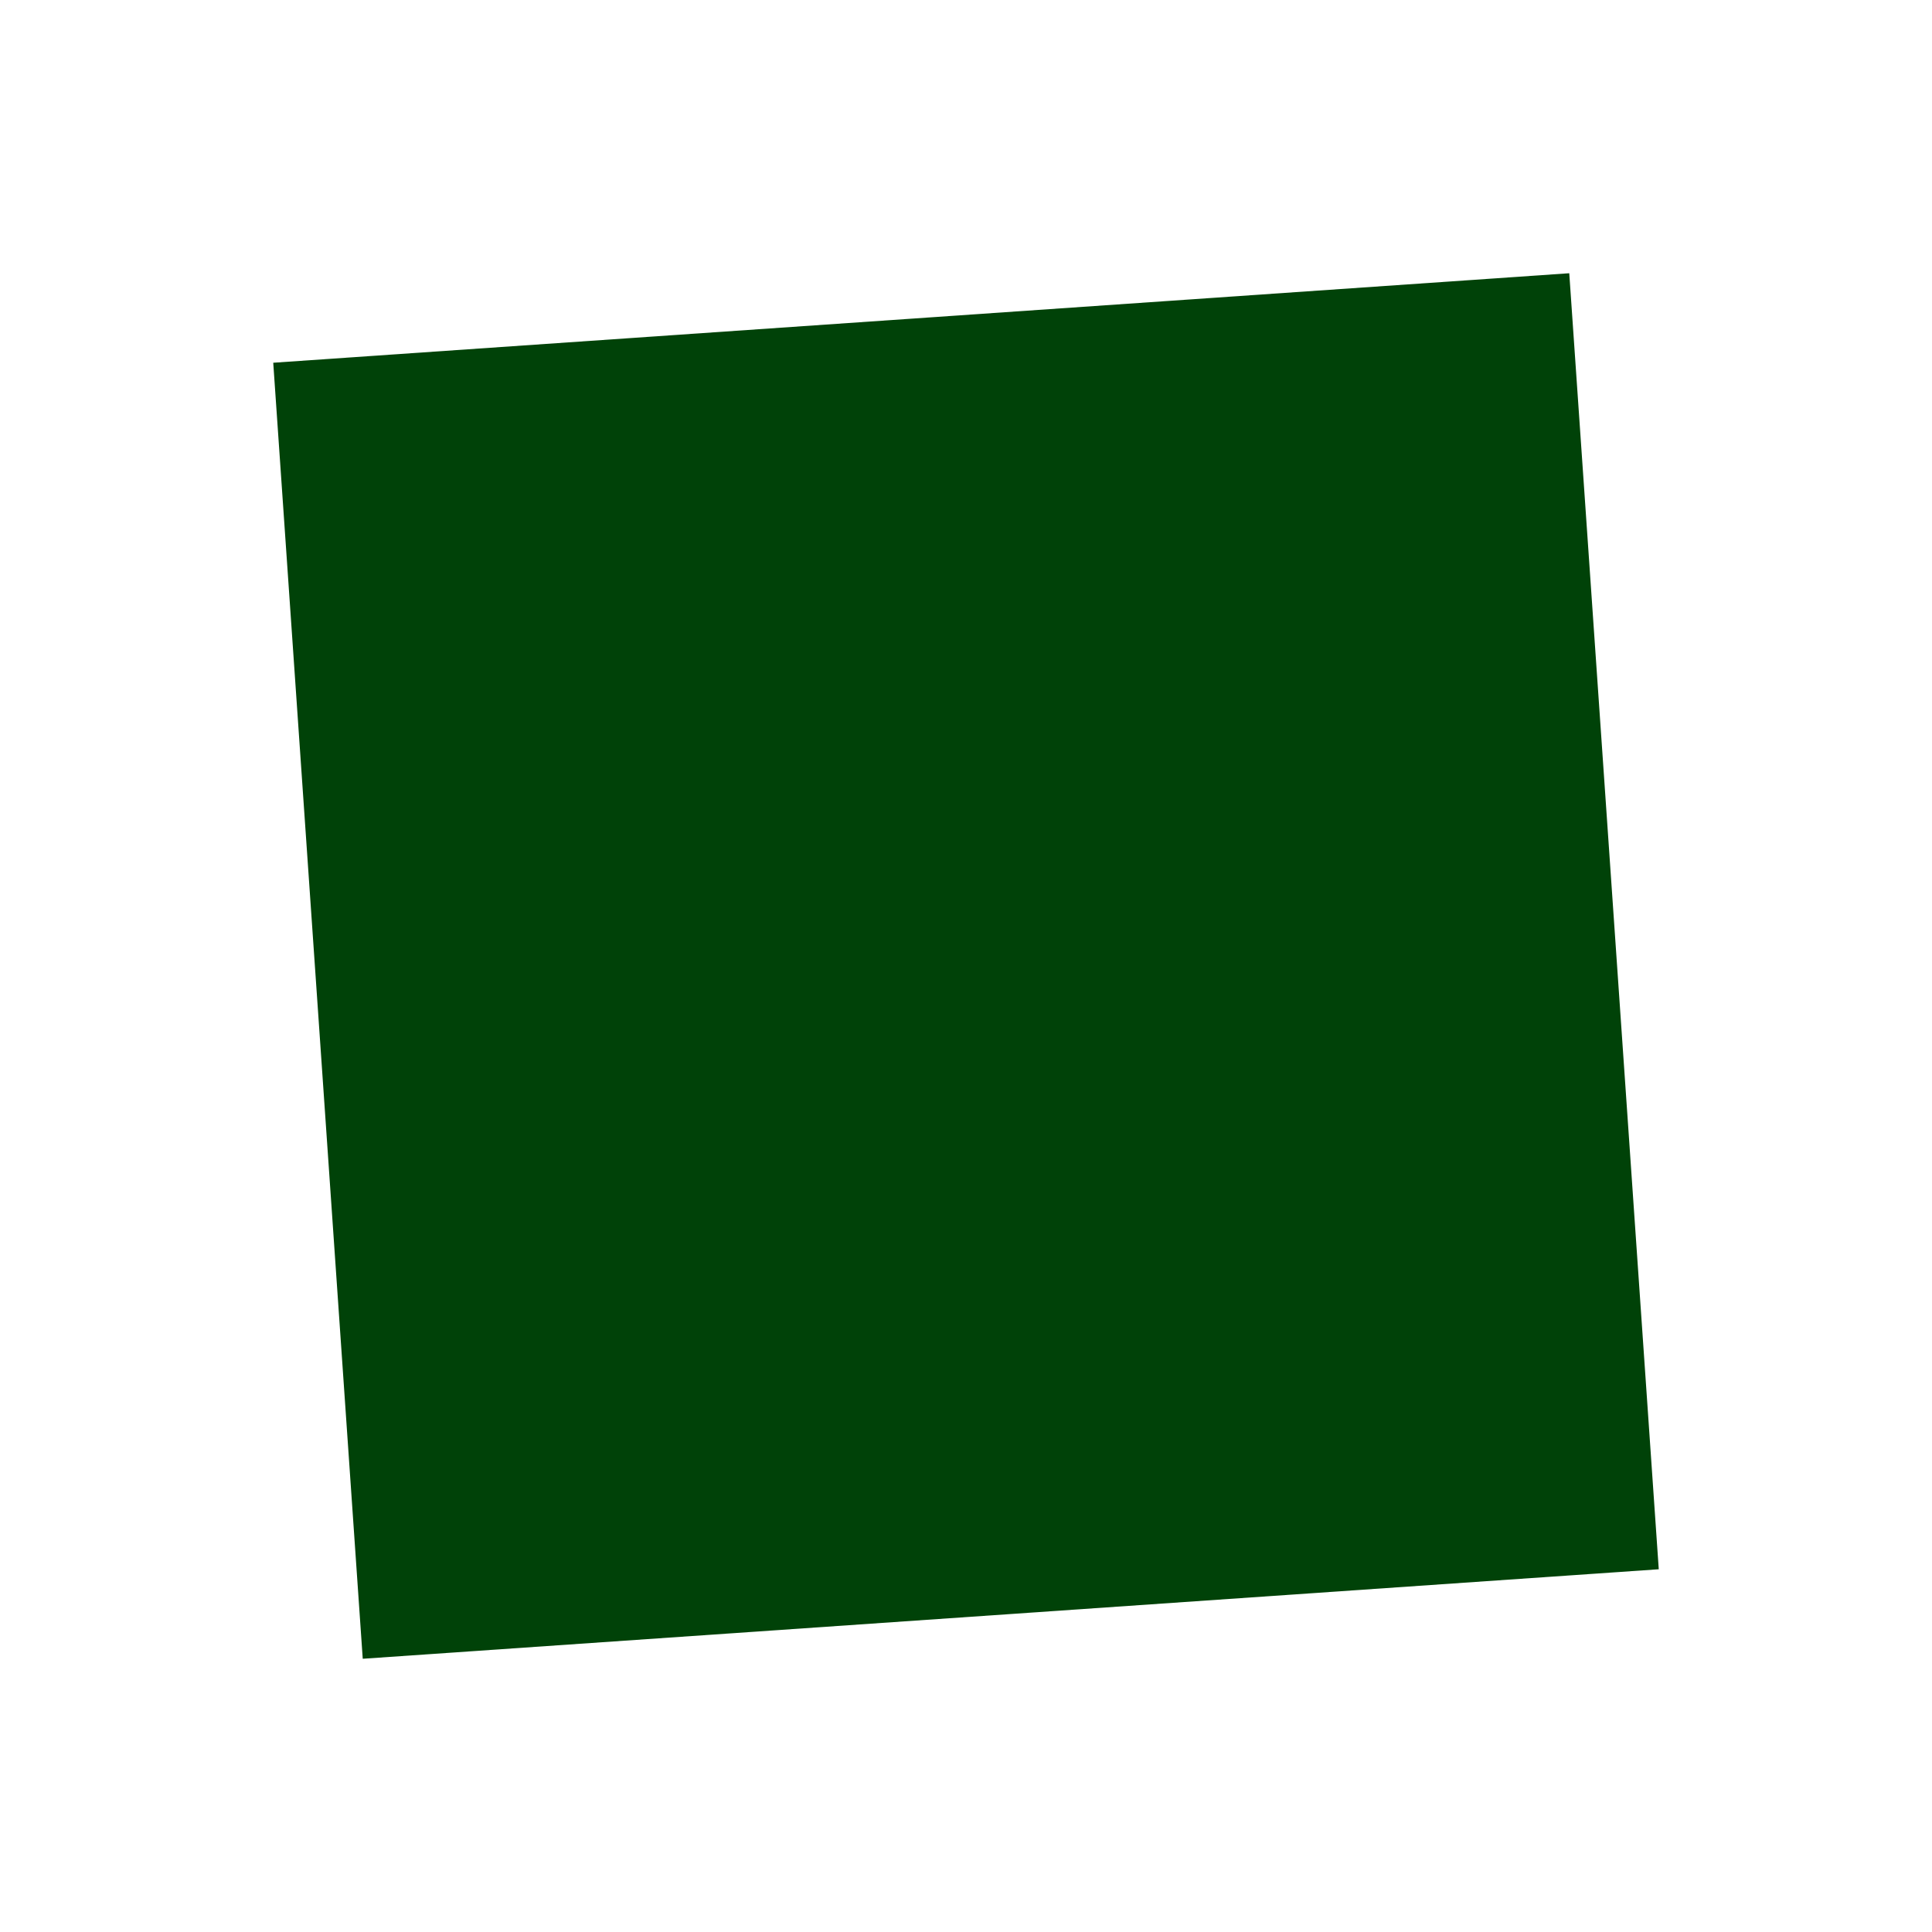
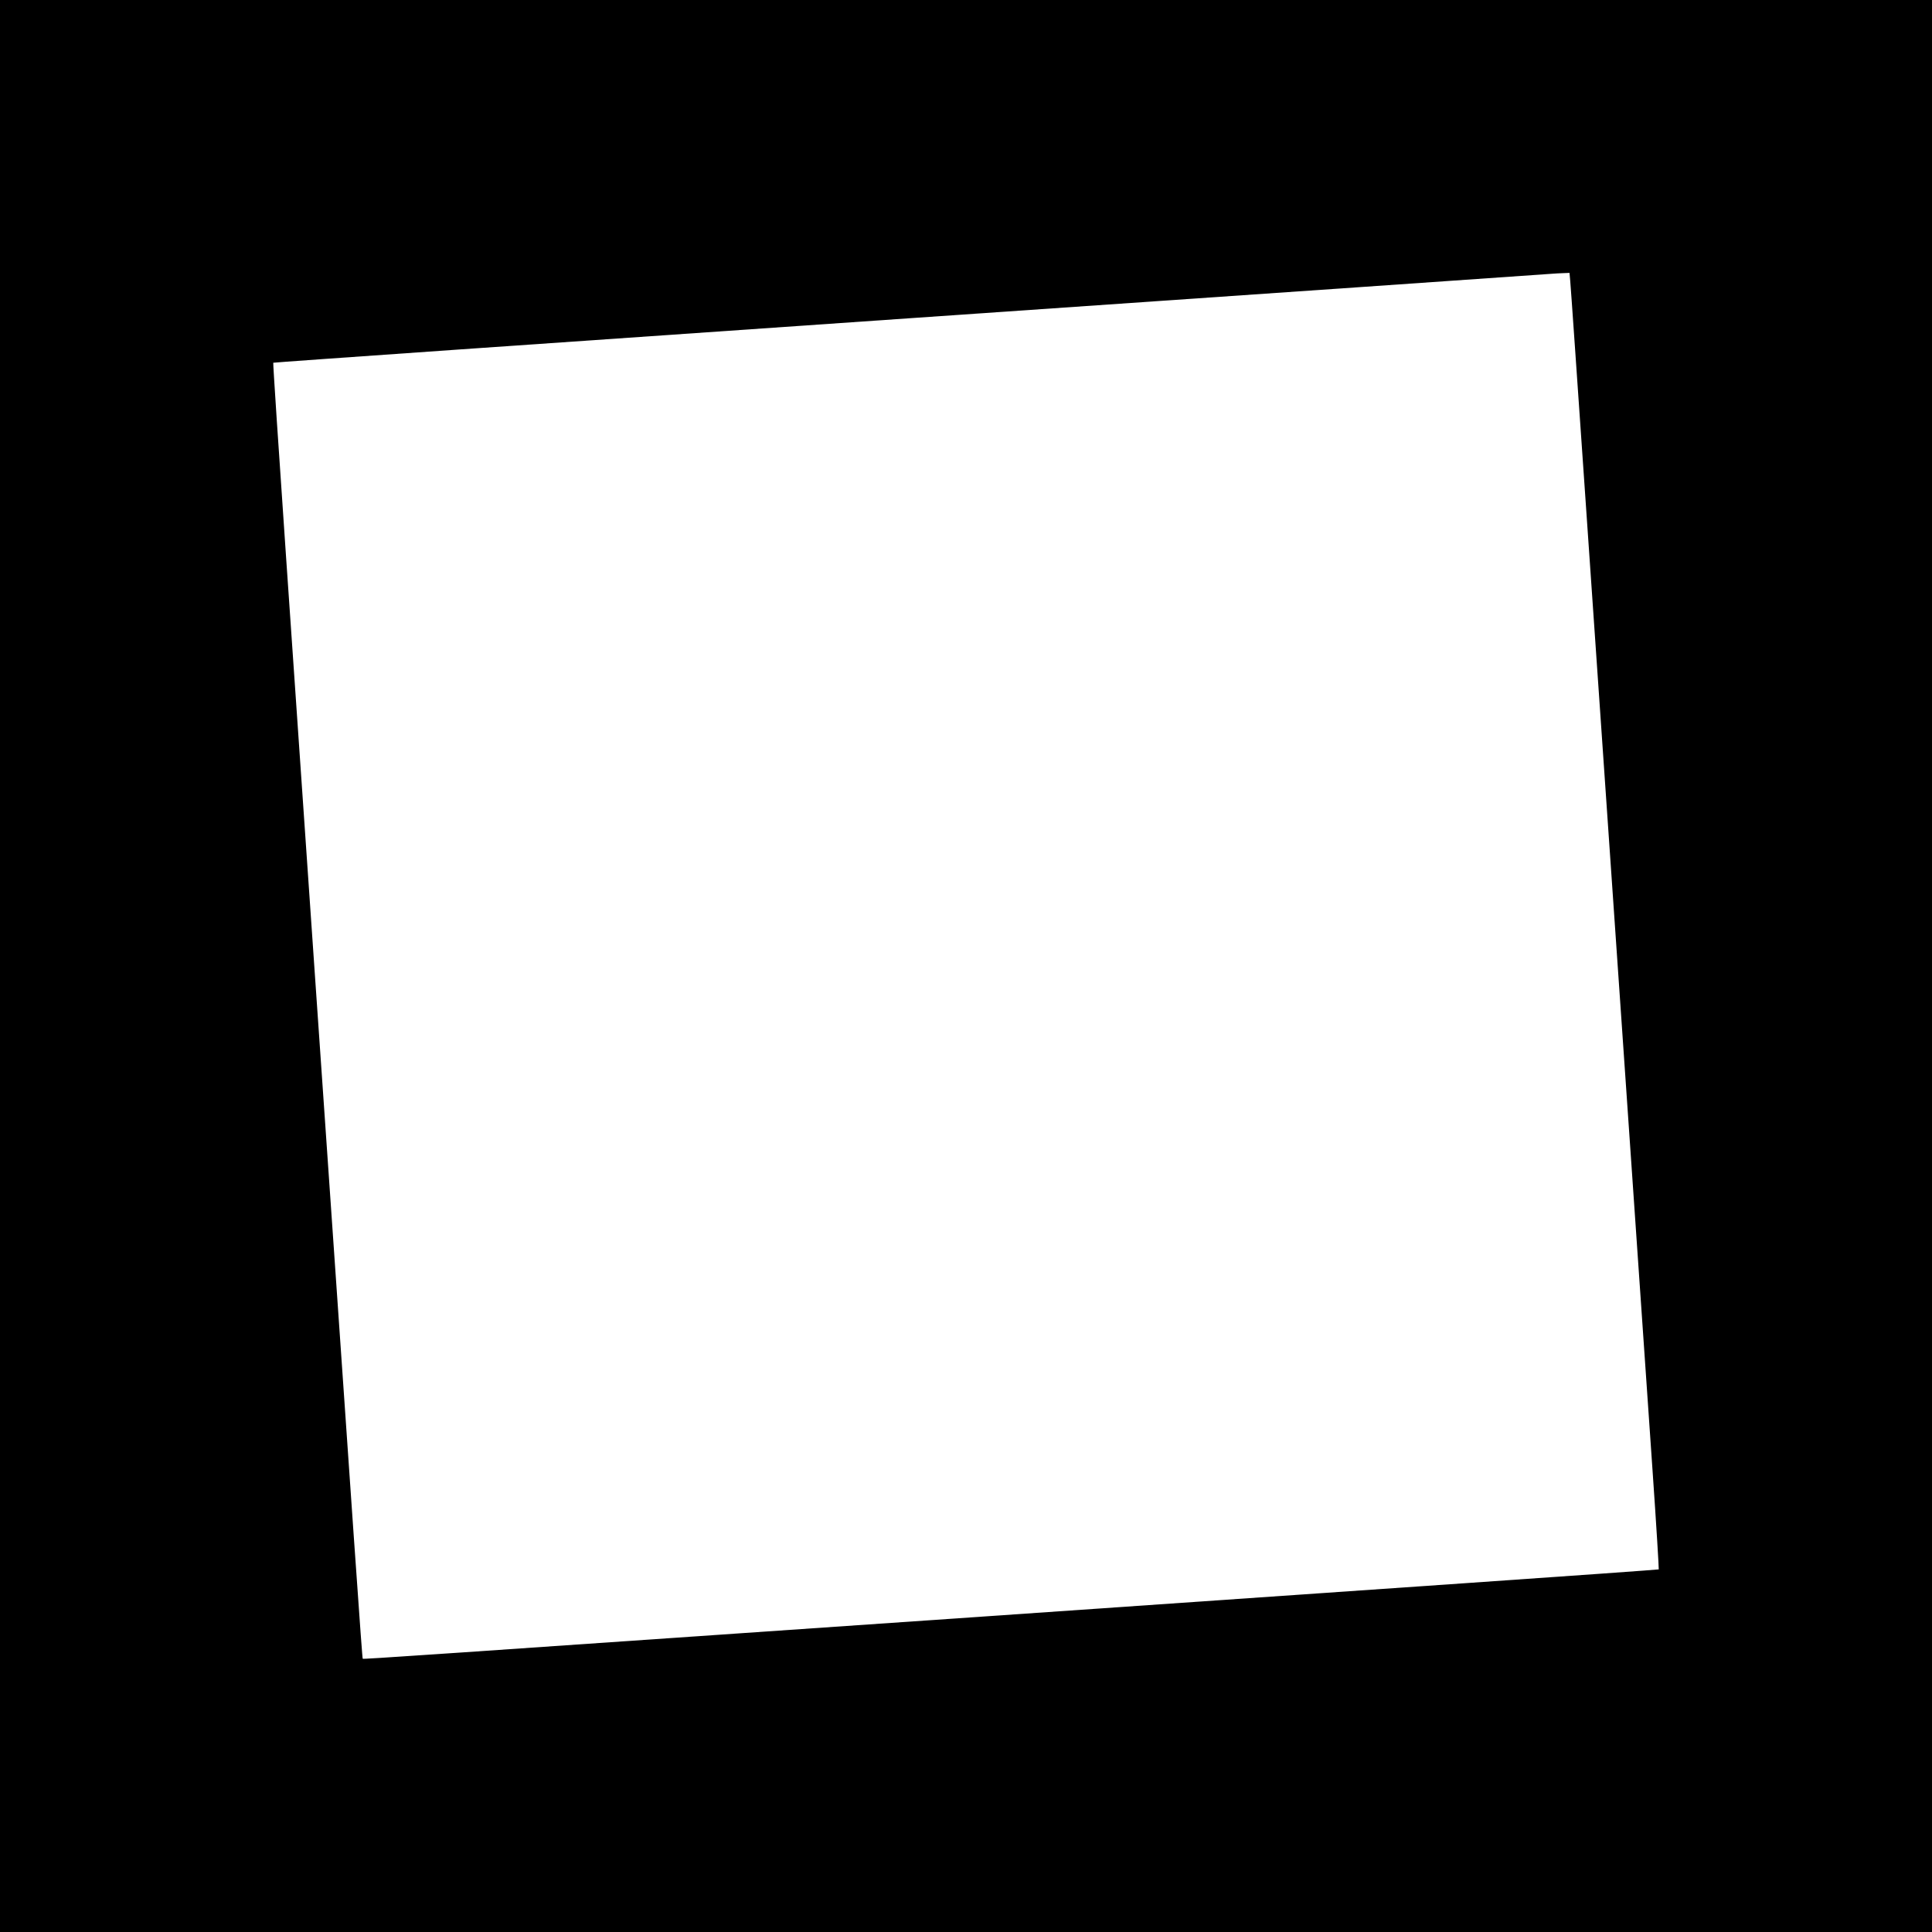
- <svg xmlns="http://www.w3.org/2000/svg" width="100%" height="100%" viewBox="0 0 512 512" version="1.1" xml:space="preserve" style="fill-rule:evenodd;clip-rule:evenodd;stroke-linejoin:round;stroke-miterlimit:2;">
-   <g transform="matrix(0.778225,-0.0537451,0.0537451,0.778225,43.0156,70.5331)">
-     <rect x="35.332" y="35.332" width="441.337" height="441.337" style="fill:rgb(0,66,8);" />
+ <svg xmlns="http://www.w3.org/2000/svg" version="1.0" width="1600pt" height="1600pt" viewBox="0 0 1600 1600" preserveAspectRatio="xMidYMid meet">
+   <g transform="translate(0,1600) scale(0.1,-0.1)" fill="#000000" stroke="none">
+     <path d="M0 8000 l0 -8000 8000 0 8000 0 0 8000 0 8000 -8000 0 -8000 0 0 -8000z m13004 5673 c4 -38 60 -849 126 -1803 66 -954 205 -2975 310 -4490 105 -1515 215 -3119 246 -3563 31 -445 53 -811 51 -814 -3 -2 -715 -53 -1584 -113 -868 -60 -2656 -184 -3973 -275 -4694 -324 -5172 -357 -5176 -352 -5 4 -63 841 -394 5632 -72 1040 -180 2611 -241 3493 -61 882 -109 1606 -106 1608 2 3 2378 169 5278 369 2901 200 5292 366 5314 368 22 2 63 4 91 5 l52 2 6 -67z" />
  </g>
</svg>
